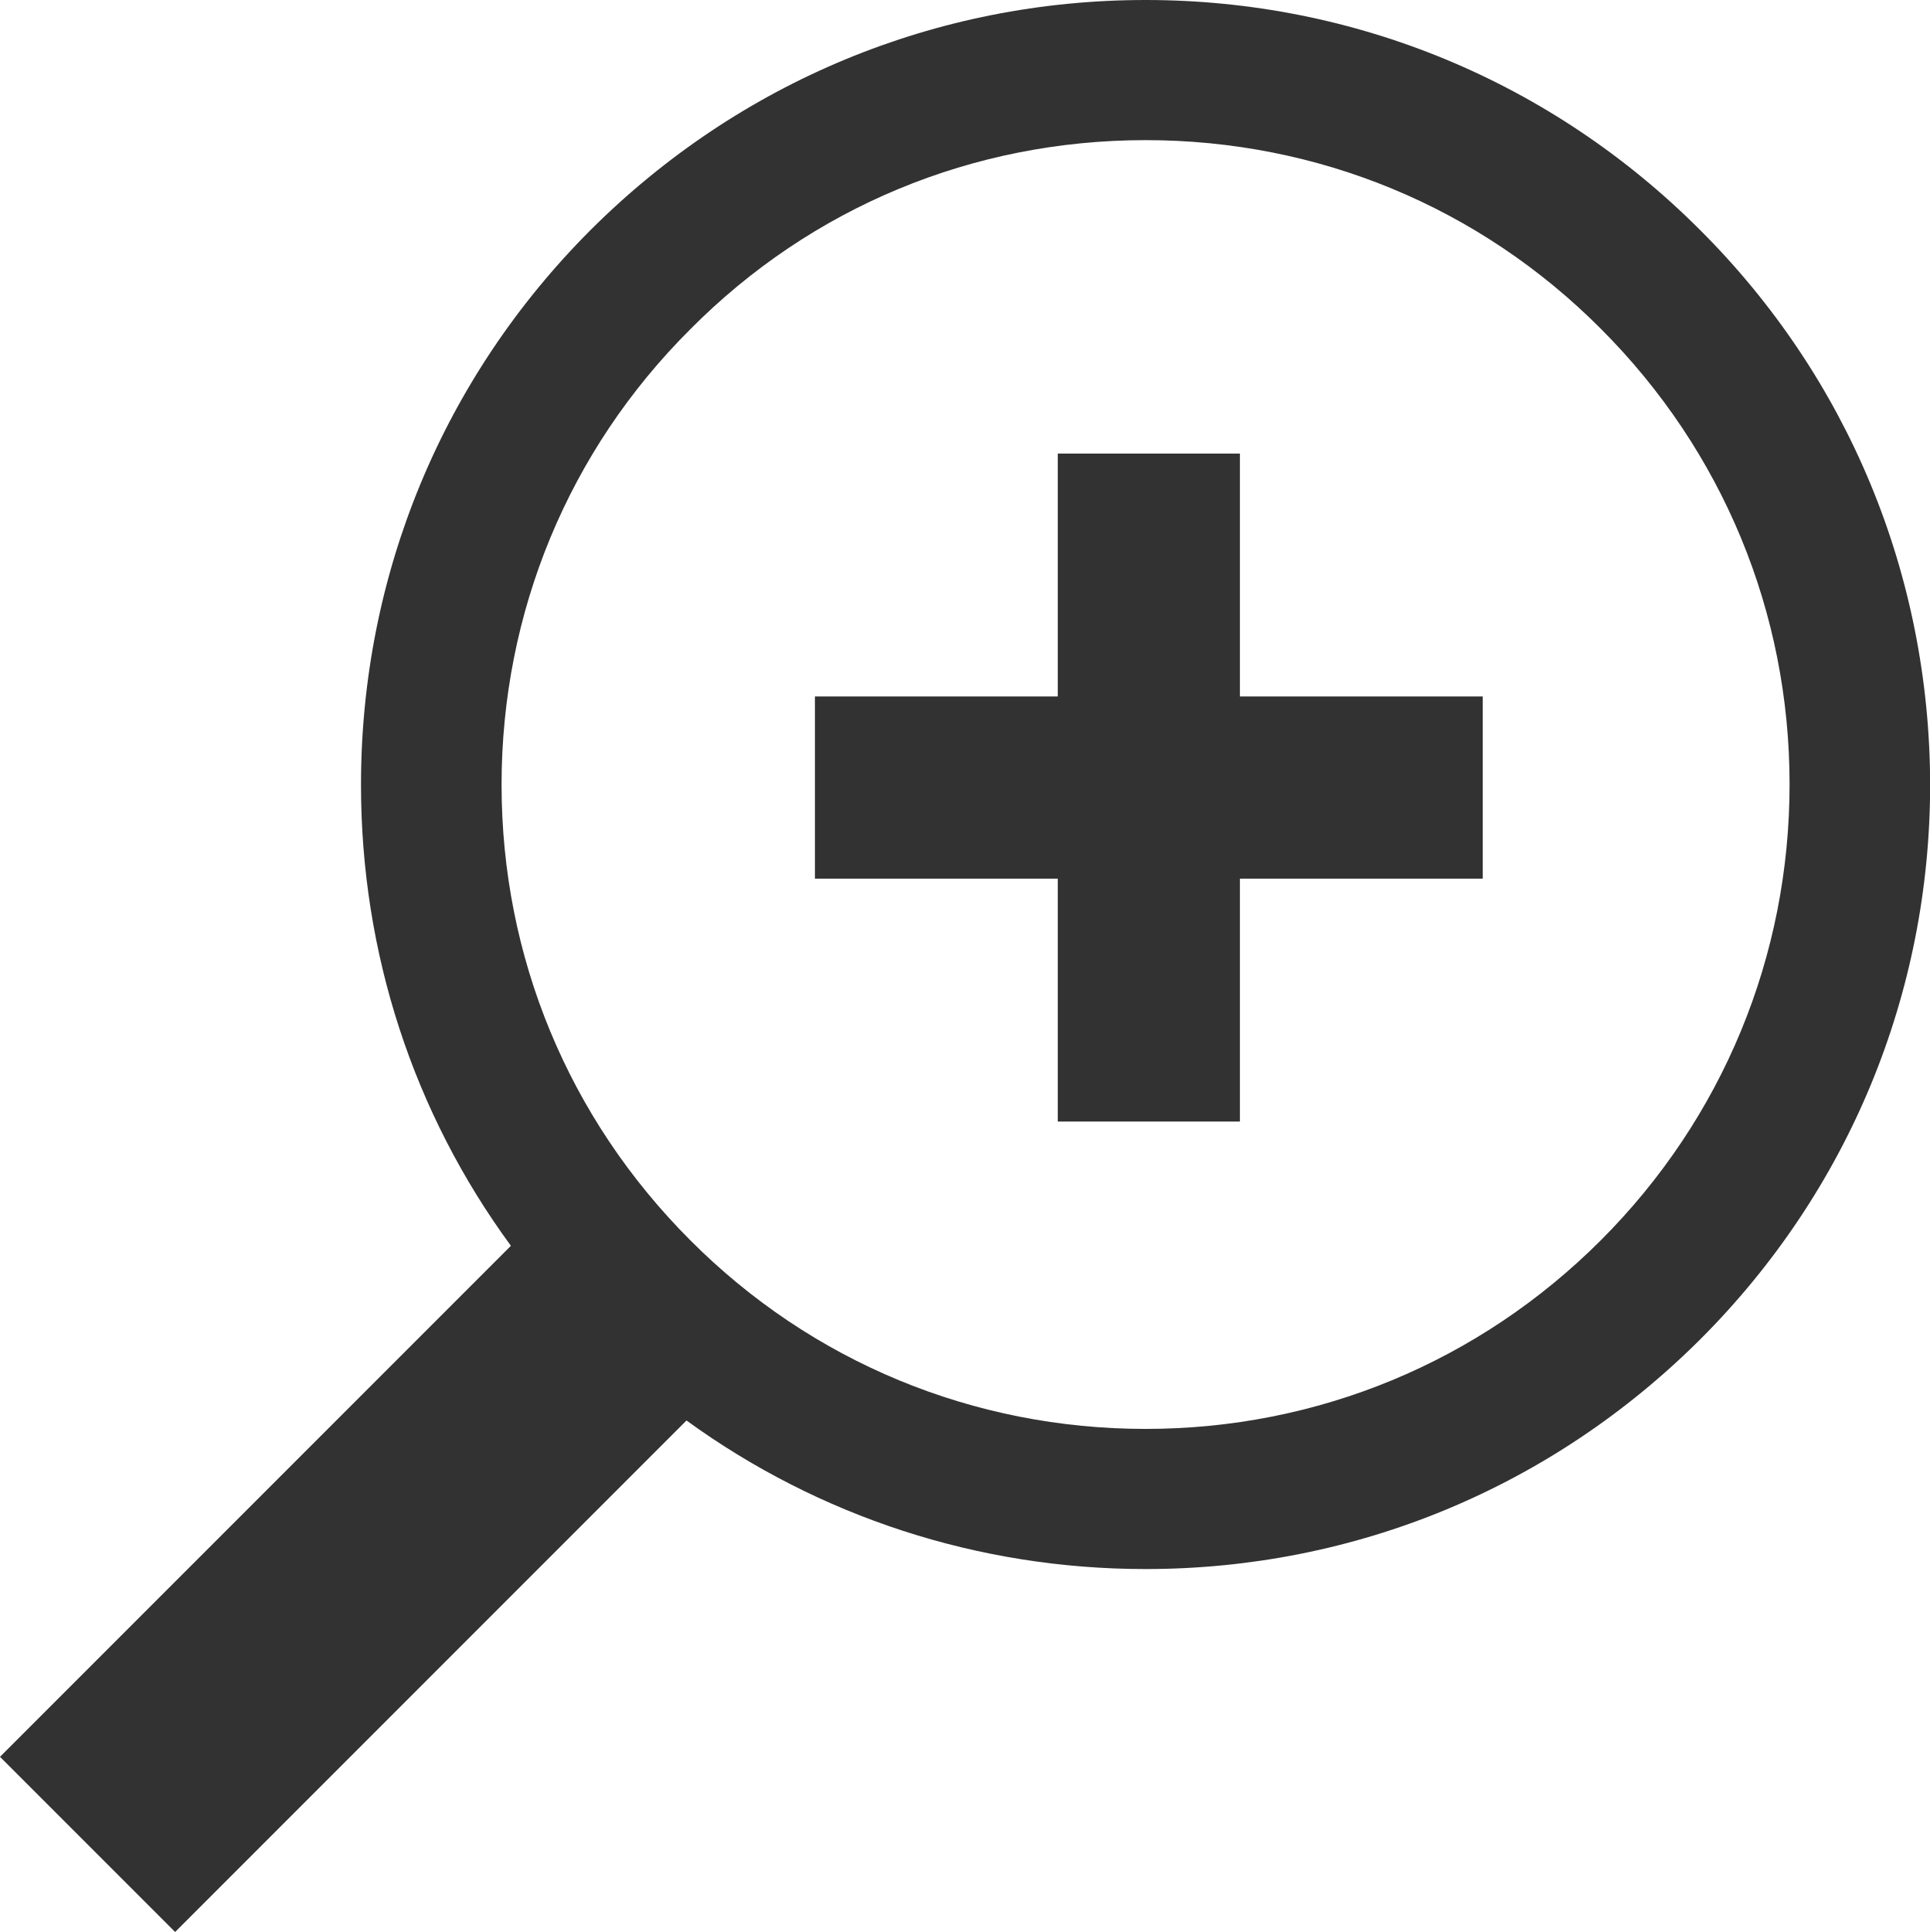
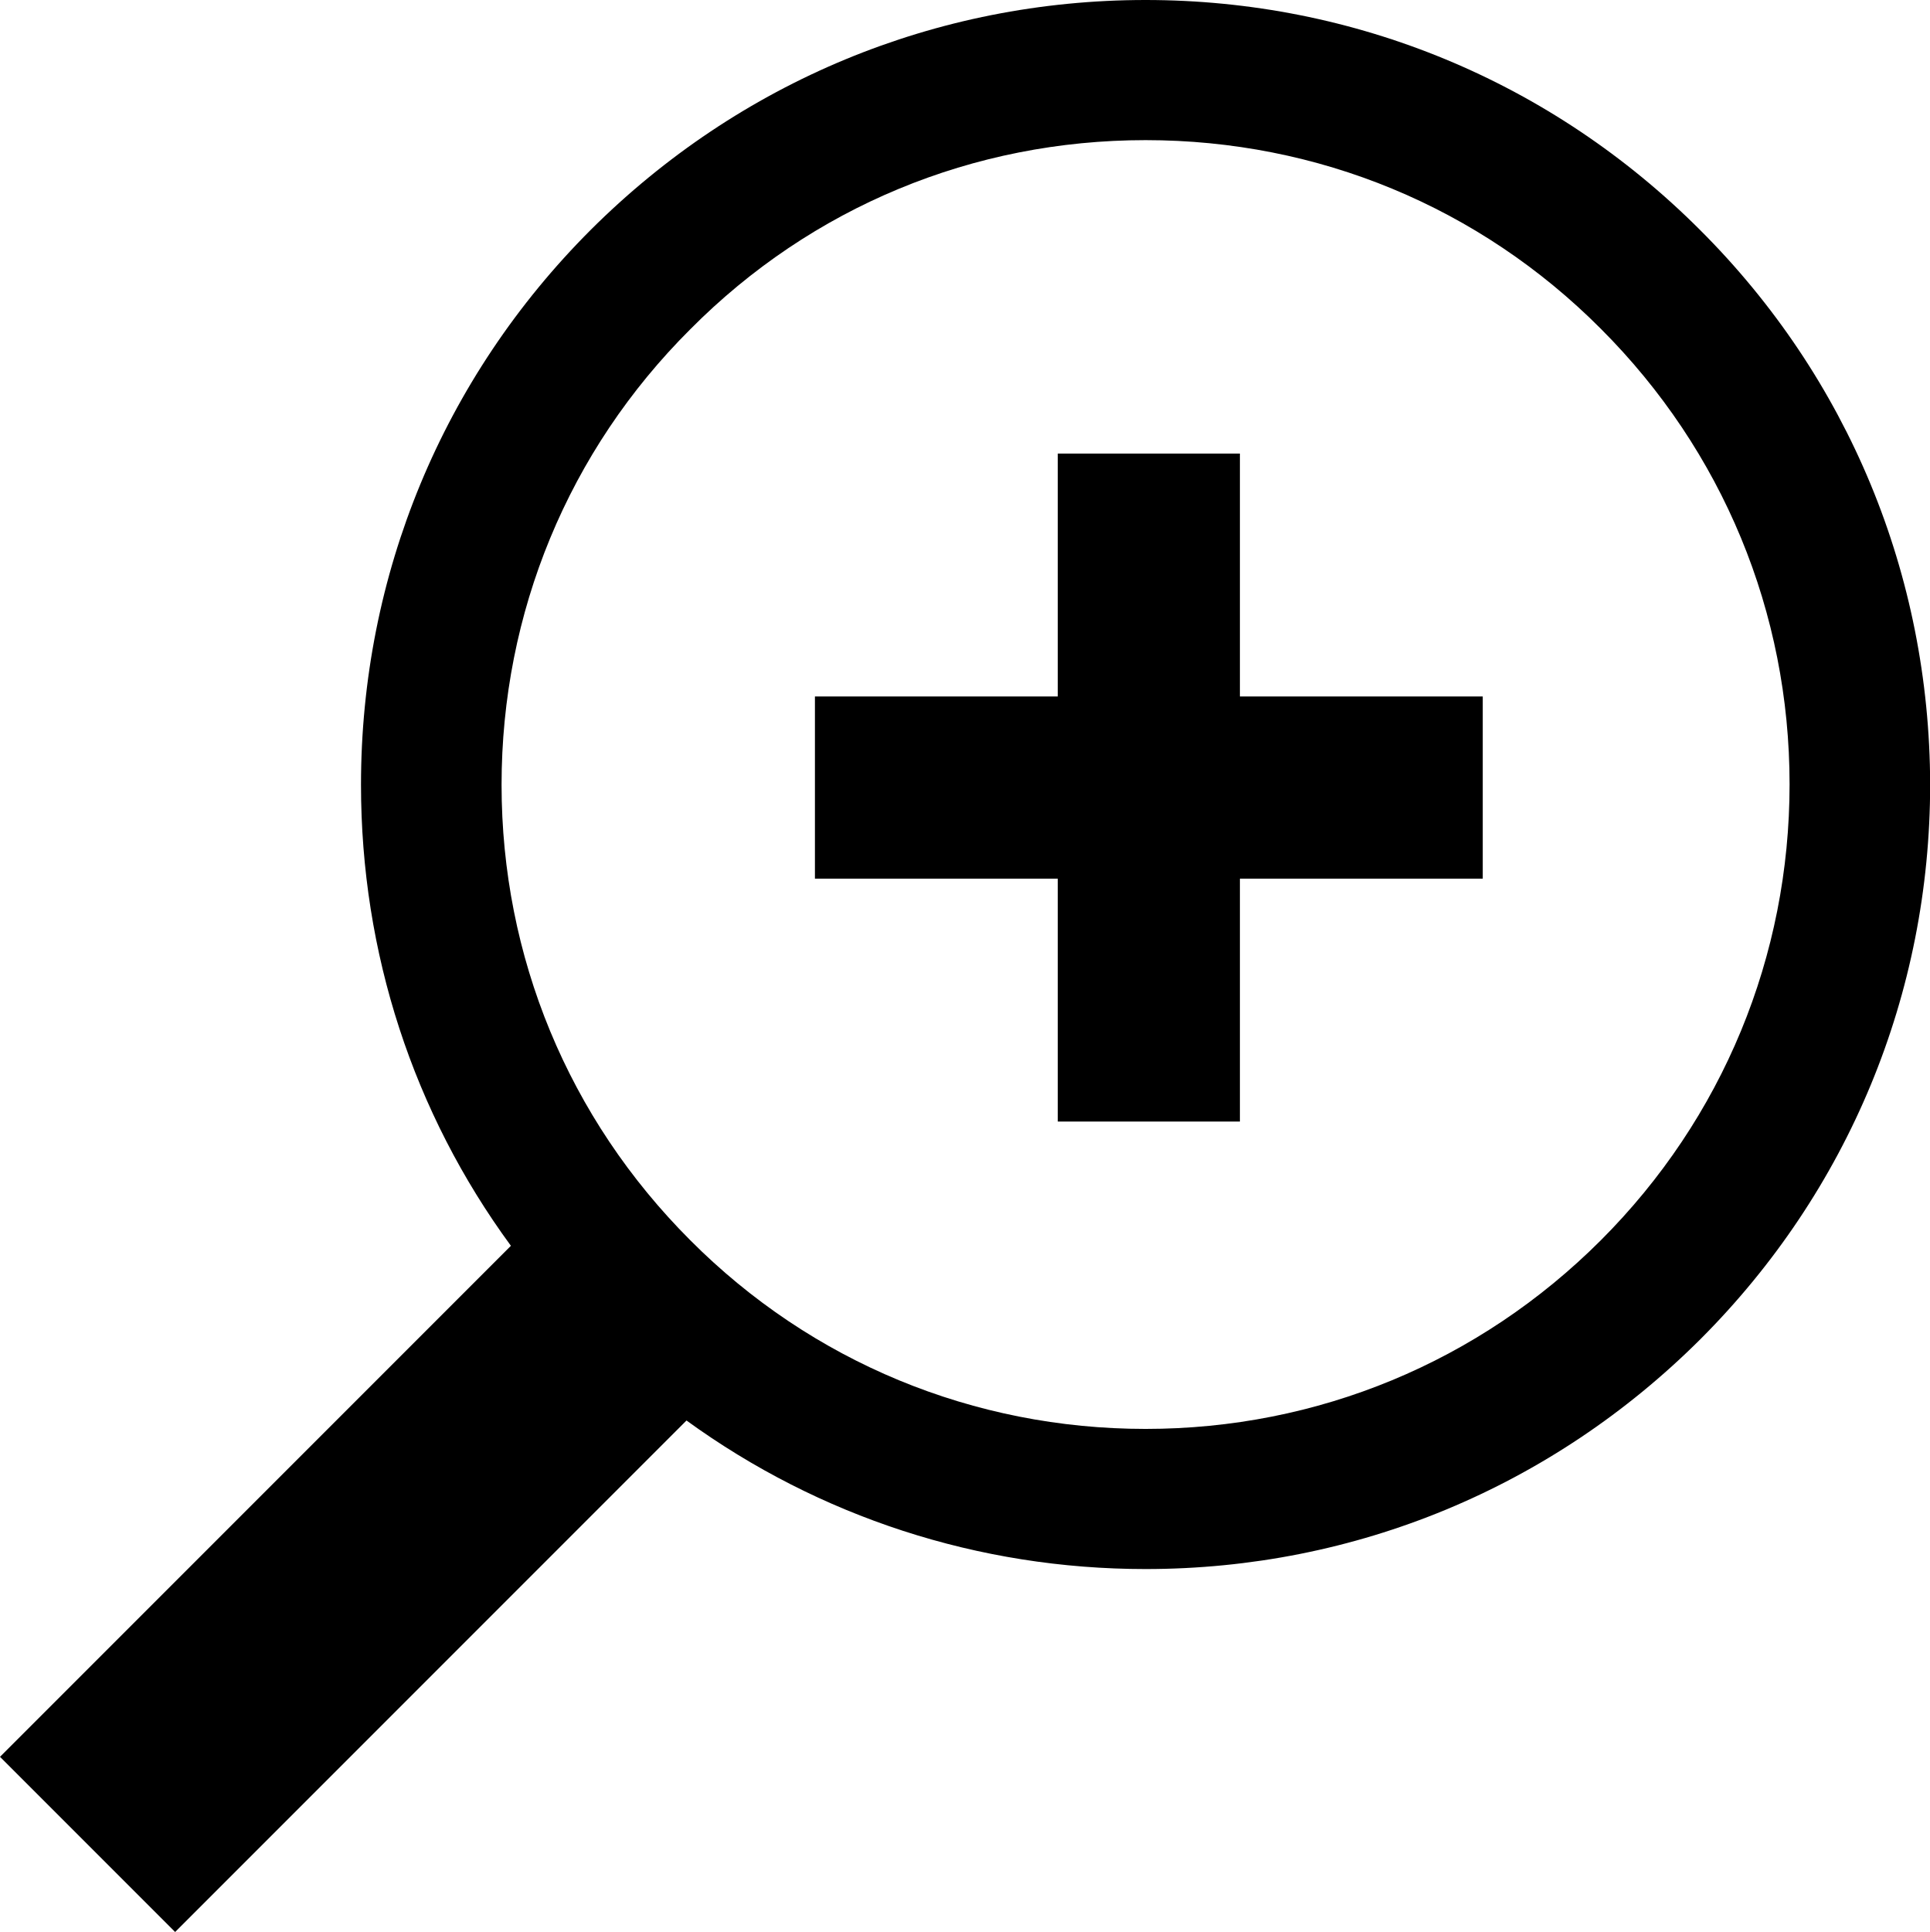
<svg xmlns="http://www.w3.org/2000/svg" version="1.1" id="Layer_1" x="0px" y="0px" viewBox="0 0 413.2 413.6" enable-background="new 0 0 413.2 413.6" xml:space="preserve">
  <g>
-     <path fill="#323232" d="M364,49.2C332.3,17.5,290.1,0,245.3,0s-87,17.5-118.8,49.2c-31.7,31.7-49.2,73.9-49.2,118.8   c0,36,11.2,70.2,32.1,98.7L0,376.1l37.5,37.5l109.5-109.5c28.4,20.6,62.5,31.8,98.3,31.8c44.9,0,87-17.5,118.8-49.2   c31.7-31.7,49.2-73.9,49.2-118.8C413.2,123.1,395.8,80.9,364,49.2z M342.8,265.5c-26.1,26.1-60.7,40.4-97.5,40.4   s-71.5-14.3-97.5-40.4c-26.1-26.1-40.4-60.7-40.4-97.5s14.3-71.5,40.4-97.5C173.8,44.3,208.4,30,245.3,30s71.5,14.3,97.5,40.4   c26.1,26.1,40.4,60.7,40.4,97.5S368.9,239.4,342.8,265.5z" />
-     <polygon fill="#323232" points="265.5,97.1 226.5,97.1 226.5,149.1 174.5,149.1 174.5,188.1 226.5,188.1 226.5,240.1 265.5,240.1    265.5,188.1 317.5,188.1 317.5,149.1 265.5,149.1  " />
+     <path d="M364,49.2C332.3,17.5,290.1,0,245.3,0s-87,17.5-118.8,49.2c-31.7,31.7-49.2,73.9-49.2,118.8   c0,36,11.2,70.2,32.1,98.7L0,376.1l37.5,37.5l109.5-109.5c28.4,20.6,62.5,31.8,98.3,31.8c44.9,0,87-17.5,118.8-49.2   c31.7-31.7,49.2-73.9,49.2-118.8C413.2,123.1,395.8,80.9,364,49.2z M342.8,265.5c-26.1,26.1-60.7,40.4-97.5,40.4   s-71.5-14.3-97.5-40.4c-26.1-26.1-40.4-60.7-40.4-97.5s14.3-71.5,40.4-97.5C173.8,44.3,208.4,30,245.3,30s71.5,14.3,97.5,40.4   c26.1,26.1,40.4,60.7,40.4,97.5S368.9,239.4,342.8,265.5z" />
+     <polygon points="265.5,97.1 226.5,97.1 226.5,149.1 174.5,149.1 174.5,188.1 226.5,188.1 226.5,240.1 265.5,240.1    265.5,188.1 317.5,188.1 317.5,149.1 265.5,149.1  " />
  </g>
  <g>
</g>
  <g>
</g>
  <g>
</g>
  <g>
</g>
  <g>
</g>
  <g>
</g>
  <g>
</g>
  <g>
</g>
  <g>
</g>
  <g>
</g>
  <g>
</g>
  <g>
</g>
  <g>
</g>
  <g>
</g>
  <g>
</g>
</svg>
